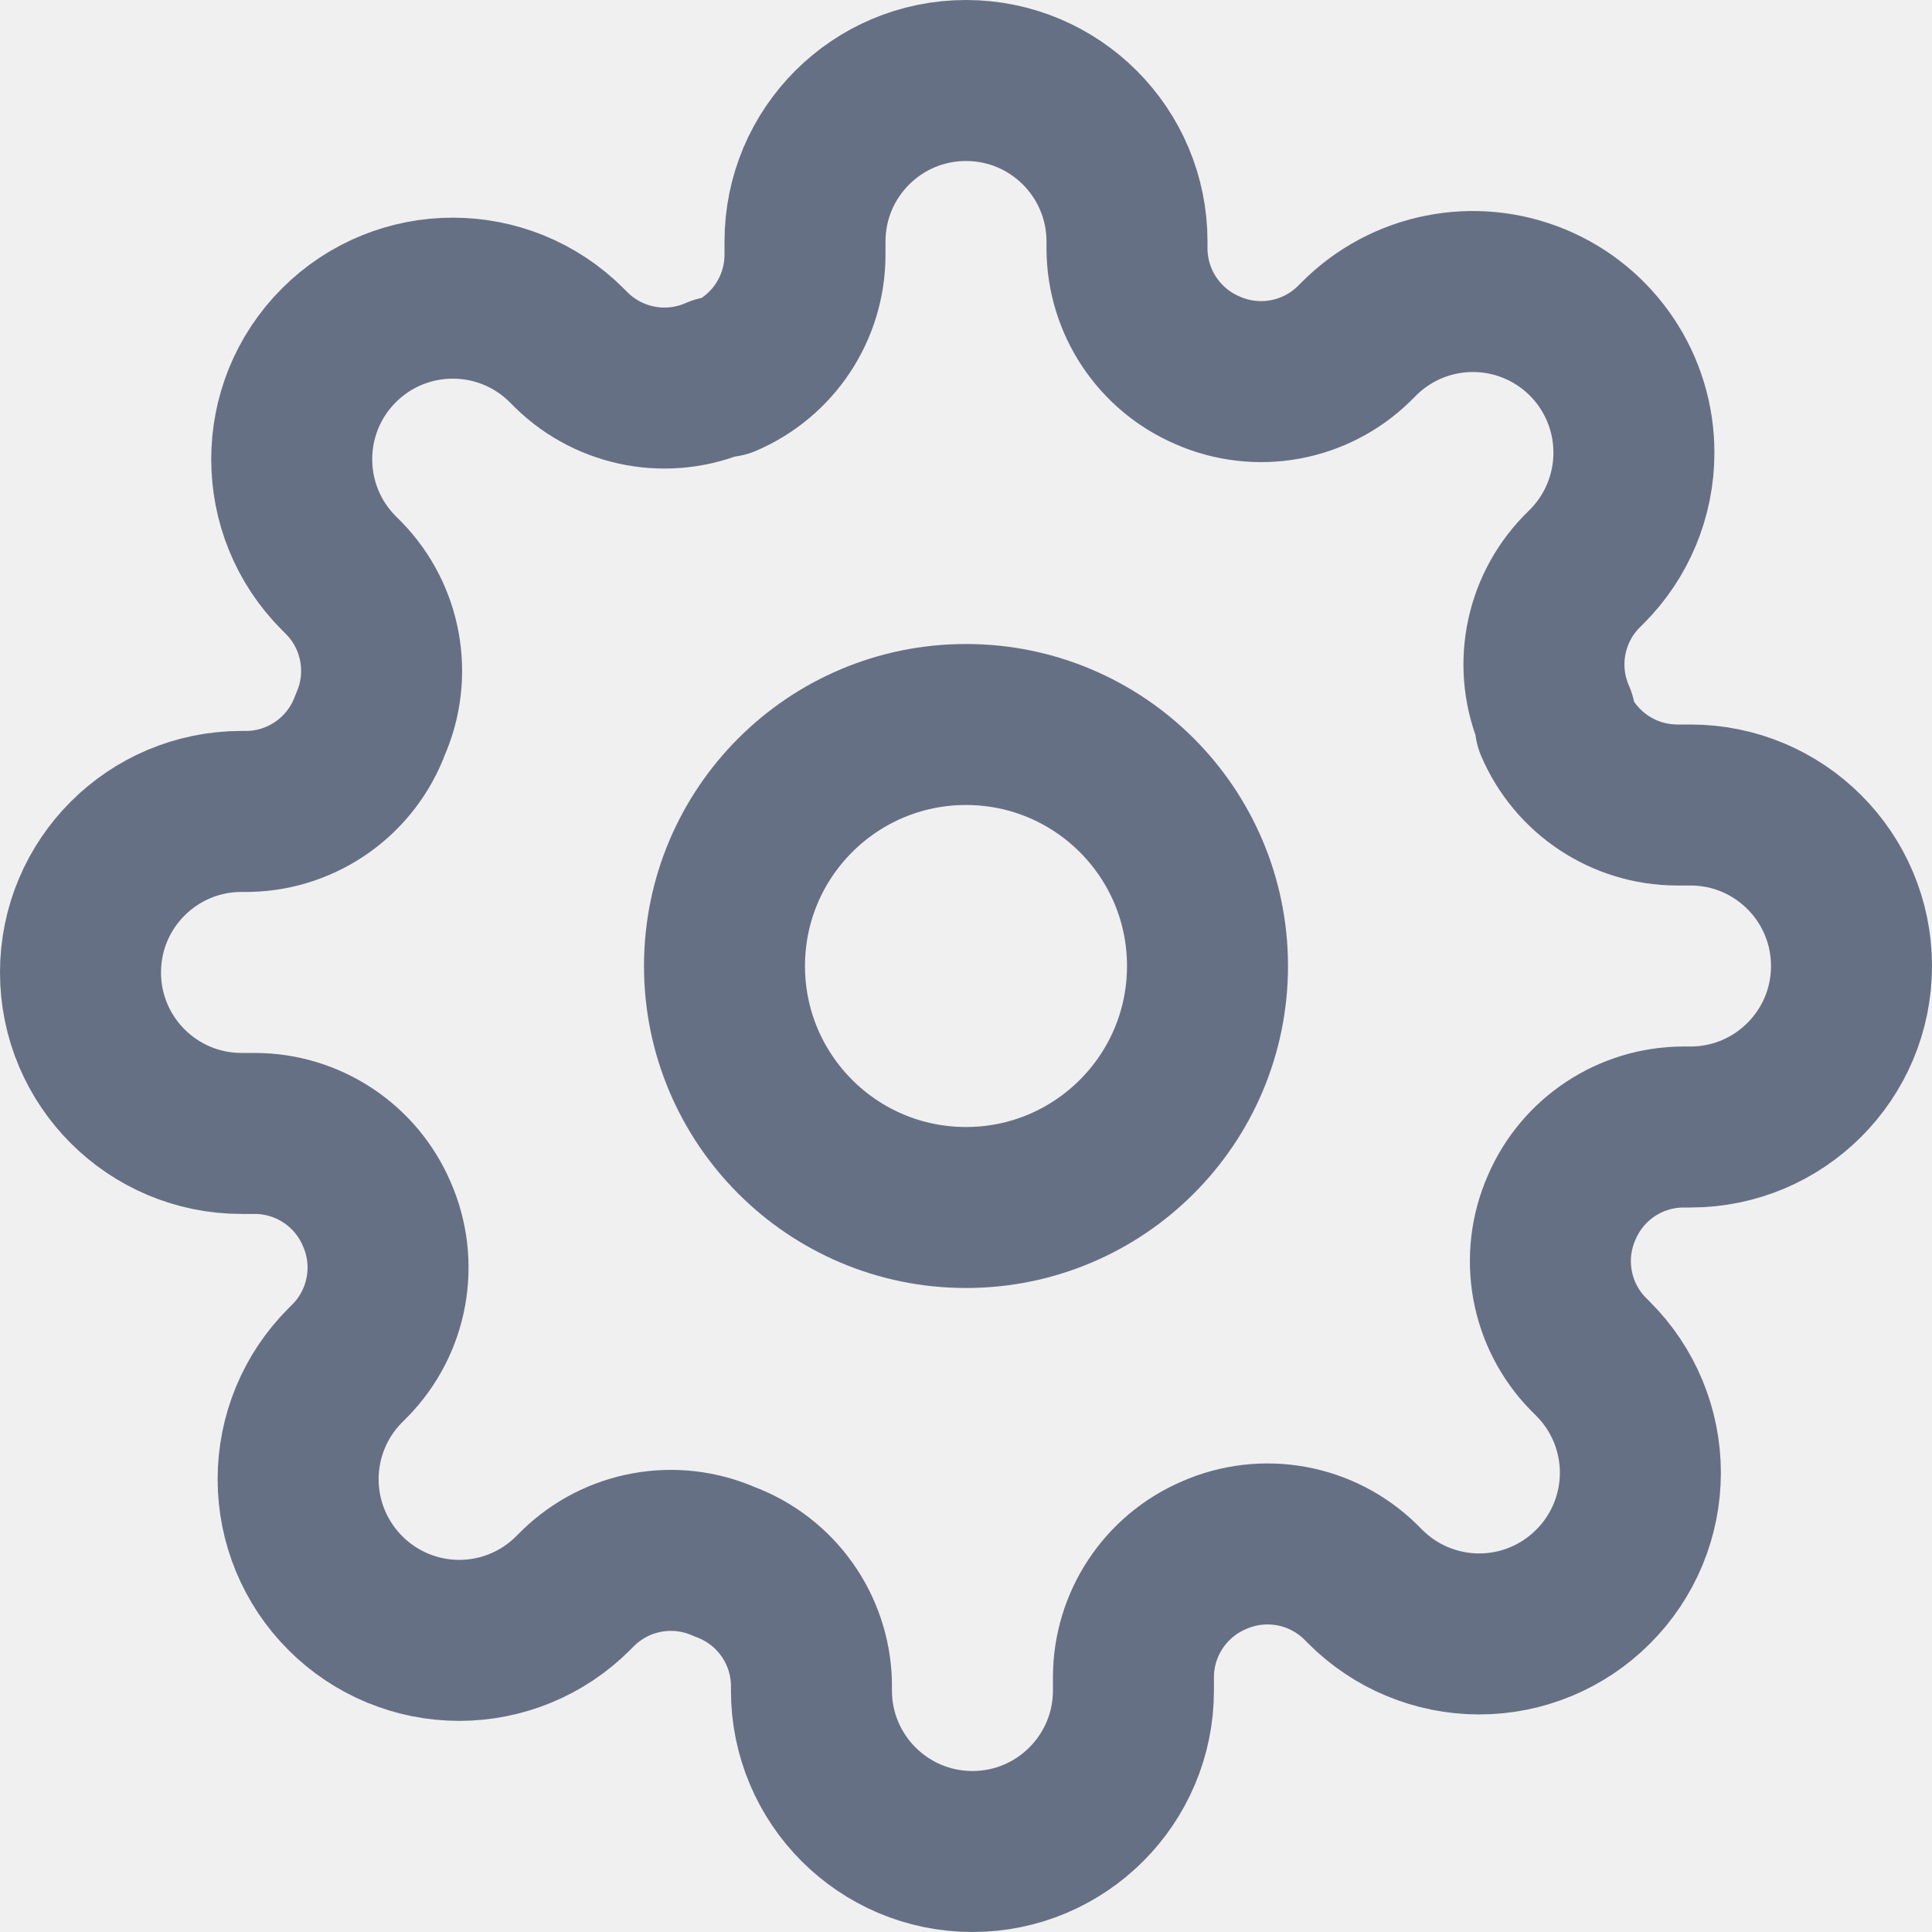
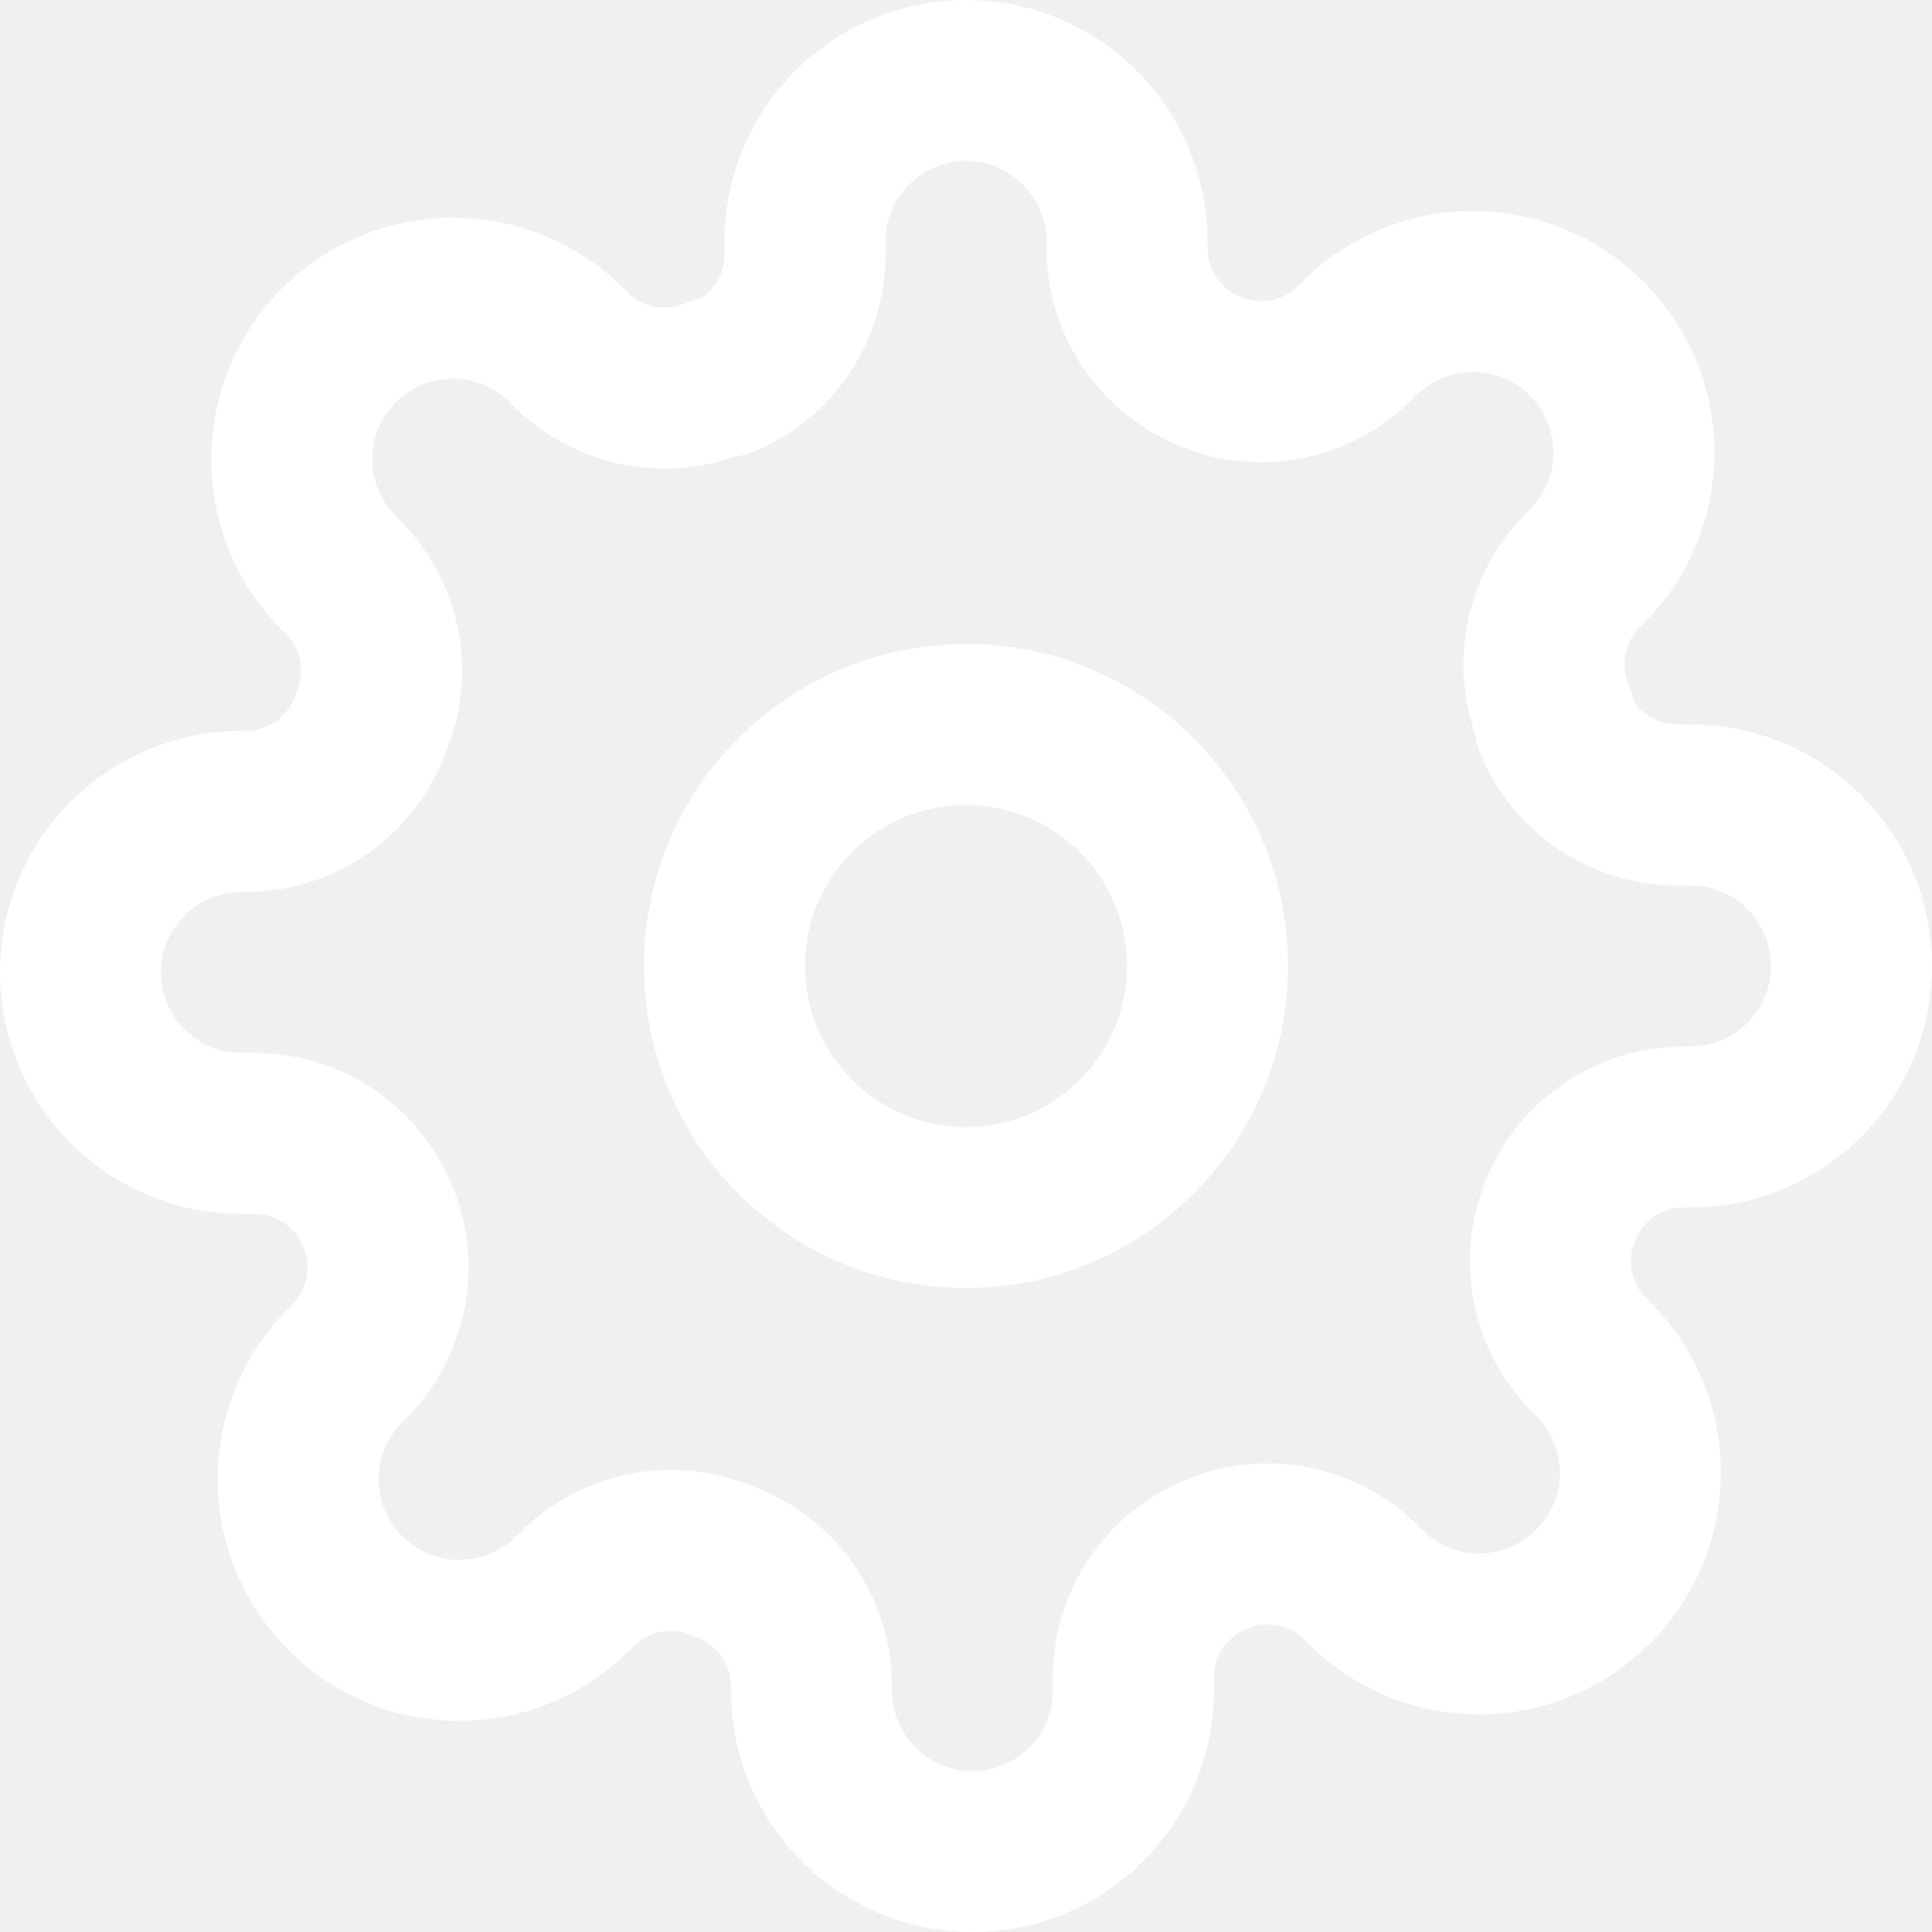
<svg xmlns="http://www.w3.org/2000/svg" width="24" height="24" fill="none">
-   <g clip-path="url(#clip0_3692_775)" stroke="#667085" stroke-width="2" stroke-linecap="round" stroke-linejoin="round">
+   <g clip-path="url(#clip0_3692_775)" stroke="#fff" stroke-width="2" stroke-linecap="round" stroke-linejoin="round">
    <path d="M12 15a3 3 0 100-6 3 3 0 000 6z" />
    <path d="M19.4 15a1.65 1.65 0 00.33 1.82l.06.06a1.998 1.998 0 010 2.83 1.998 1.998 0 01-2.83 0l-.06-.06a1.65 1.65 0 00-1.82-.33 1.65 1.65 0 00-1 1.51V21a2 2 0 01-4 0v-.09A1.65 1.65 0 009 19.4a1.65 1.65 0 00-1.82.33l-.06.06a1.998 1.998 0 01-2.83 0 2 2 0 010-2.83l.06-.06a1.65 1.65 0 00.33-1.82 1.65 1.65 0 00-1.51-1H3a2 2 0 110-4h.09A1.65 1.65 0 004.6 9a1.65 1.65 0 00-.33-1.82l-.06-.06a2 2 0 112.83-2.83l.06.06a1.65 1.65 0 001.82.33H9a1.65 1.65 0 001-1.51V3a2 2 0 114 0v.09a1.65 1.65 0 001 1.51 1.65 1.65 0 001.82-.33l.06-.06a2 2 0 013.417 1.415 2 2 0 01-.587 1.415l-.06.06a1.65 1.65 0 00-.33 1.82V9a1.65 1.65 0 001.51 1H21a2 2 0 010 4h-.09a1.65 1.65 0 00-1.51 1z" />
  </g>
  <defs>
    <clipPath id="clip0_3692_775">
      <path fill="#fff" d="M0 0h24v24H0z" />
    </clipPath>
  </defs>
</svg>
